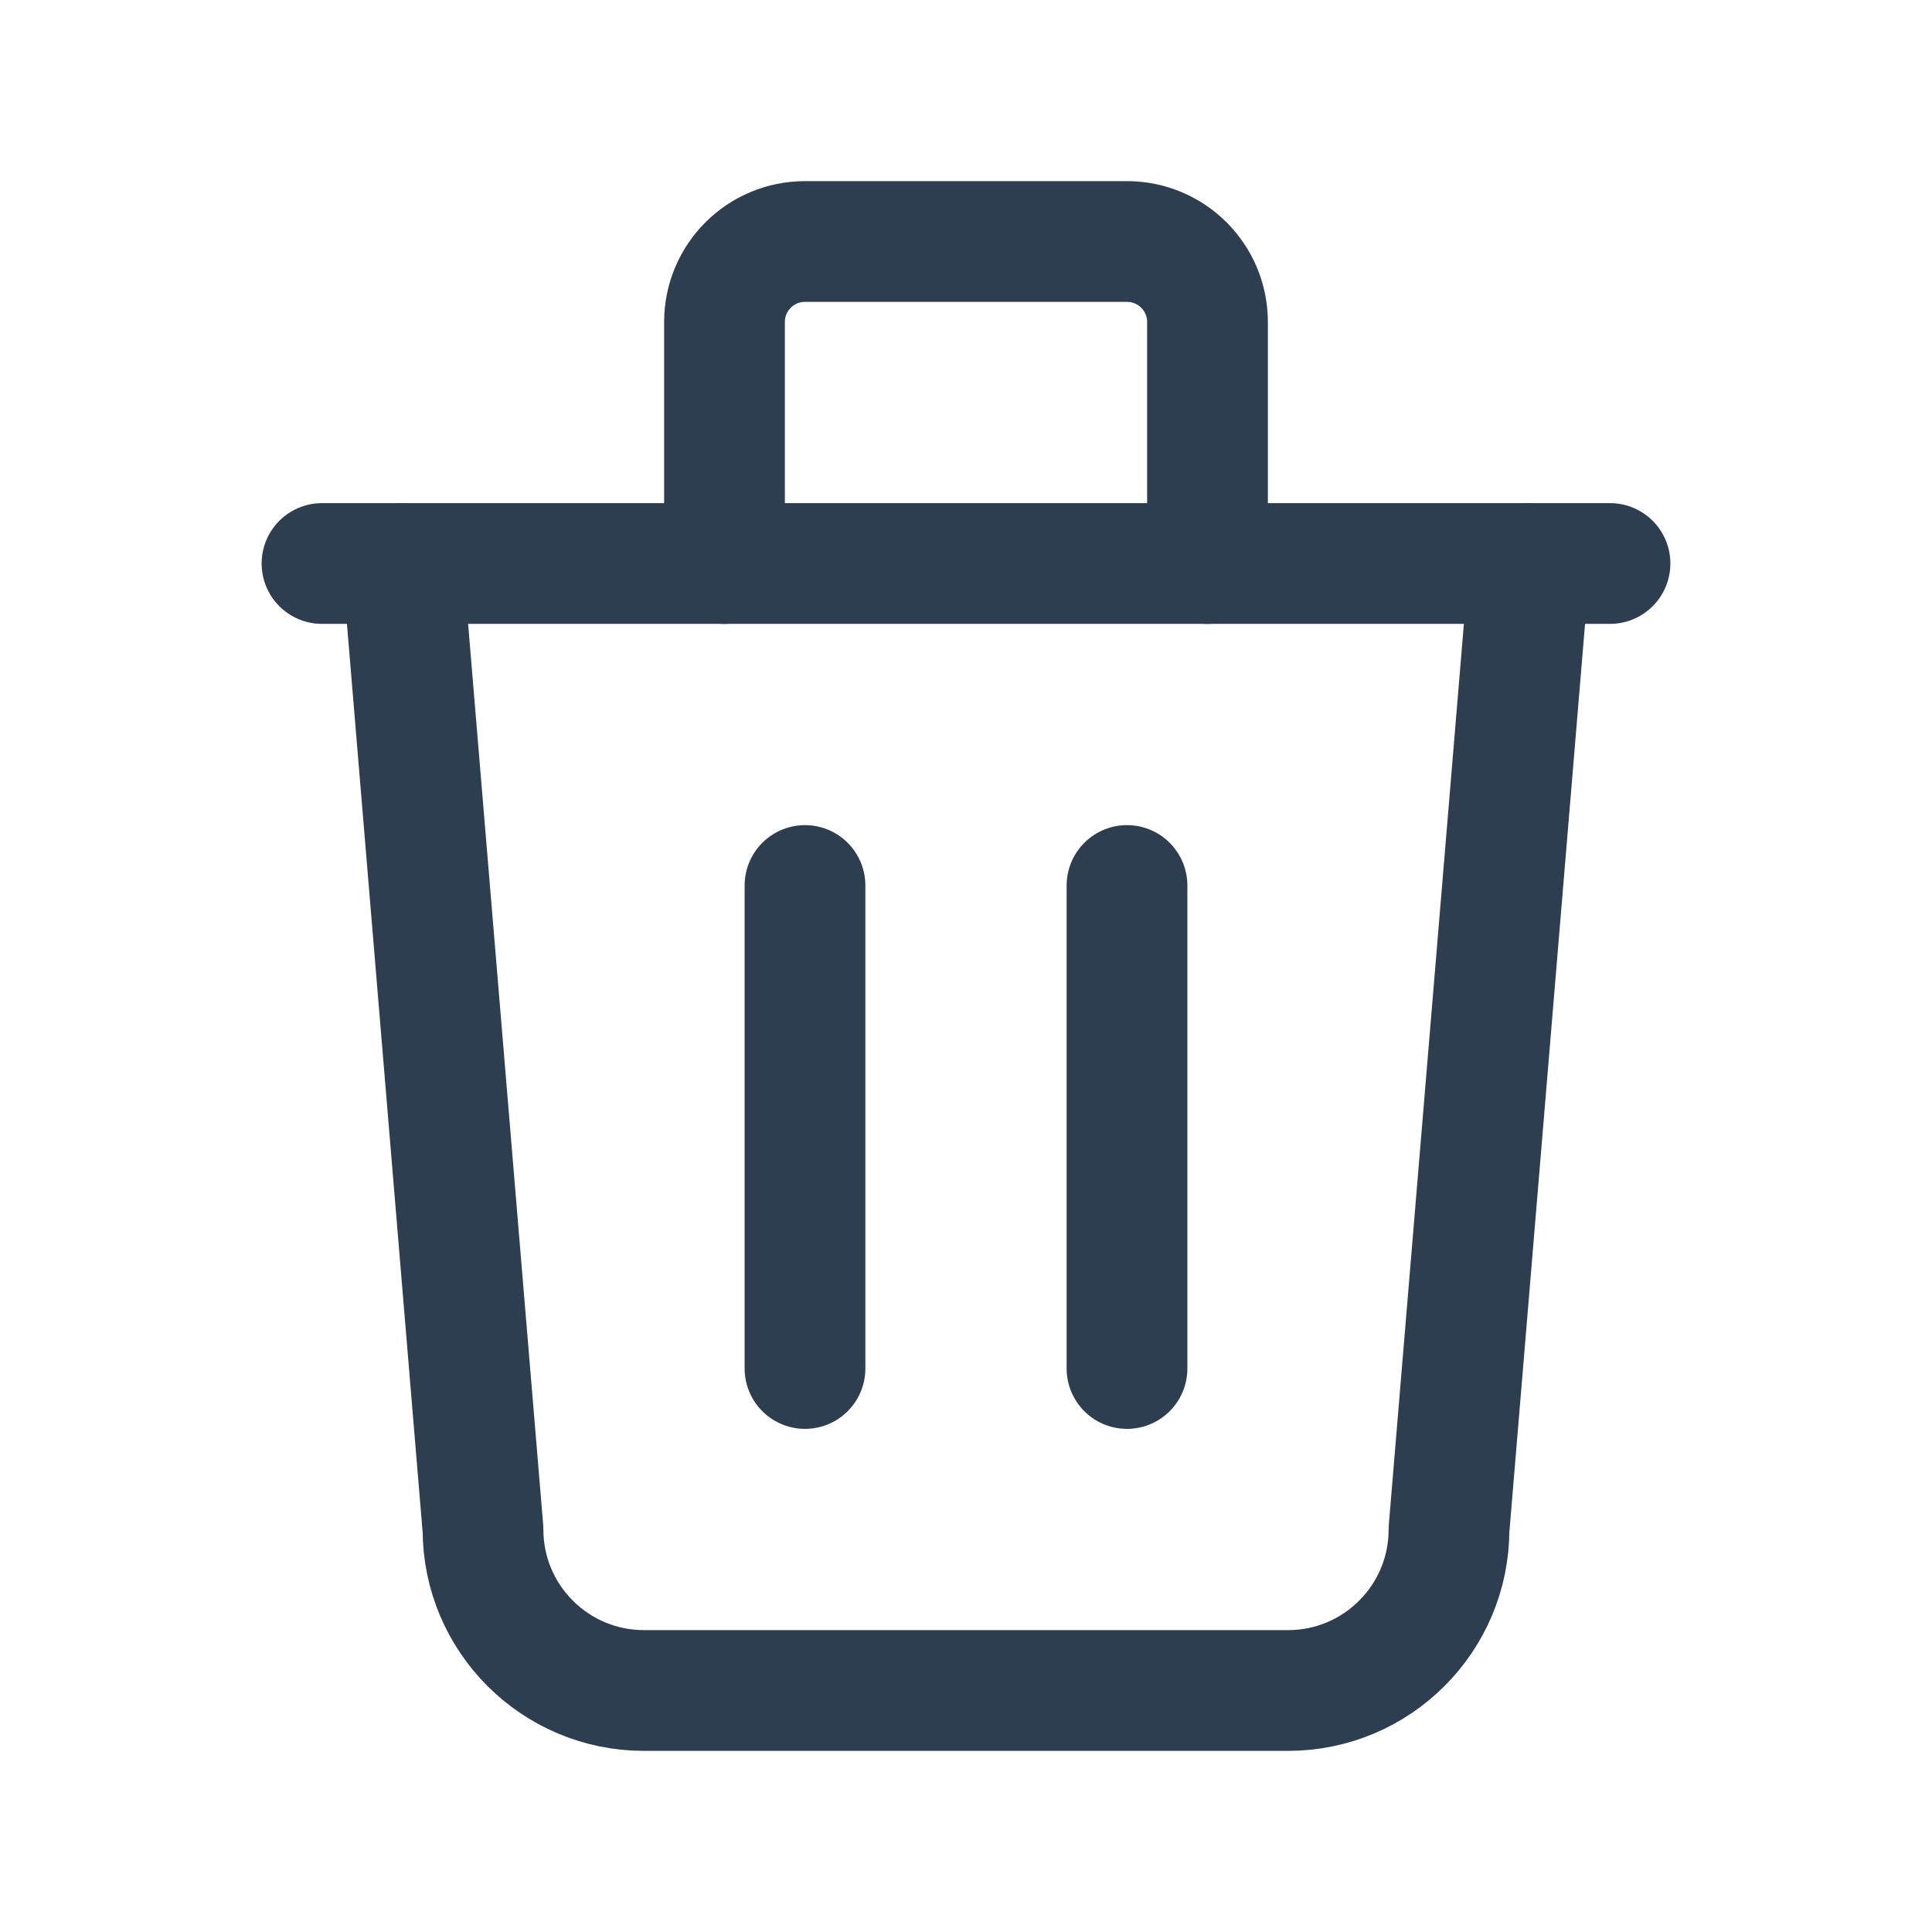
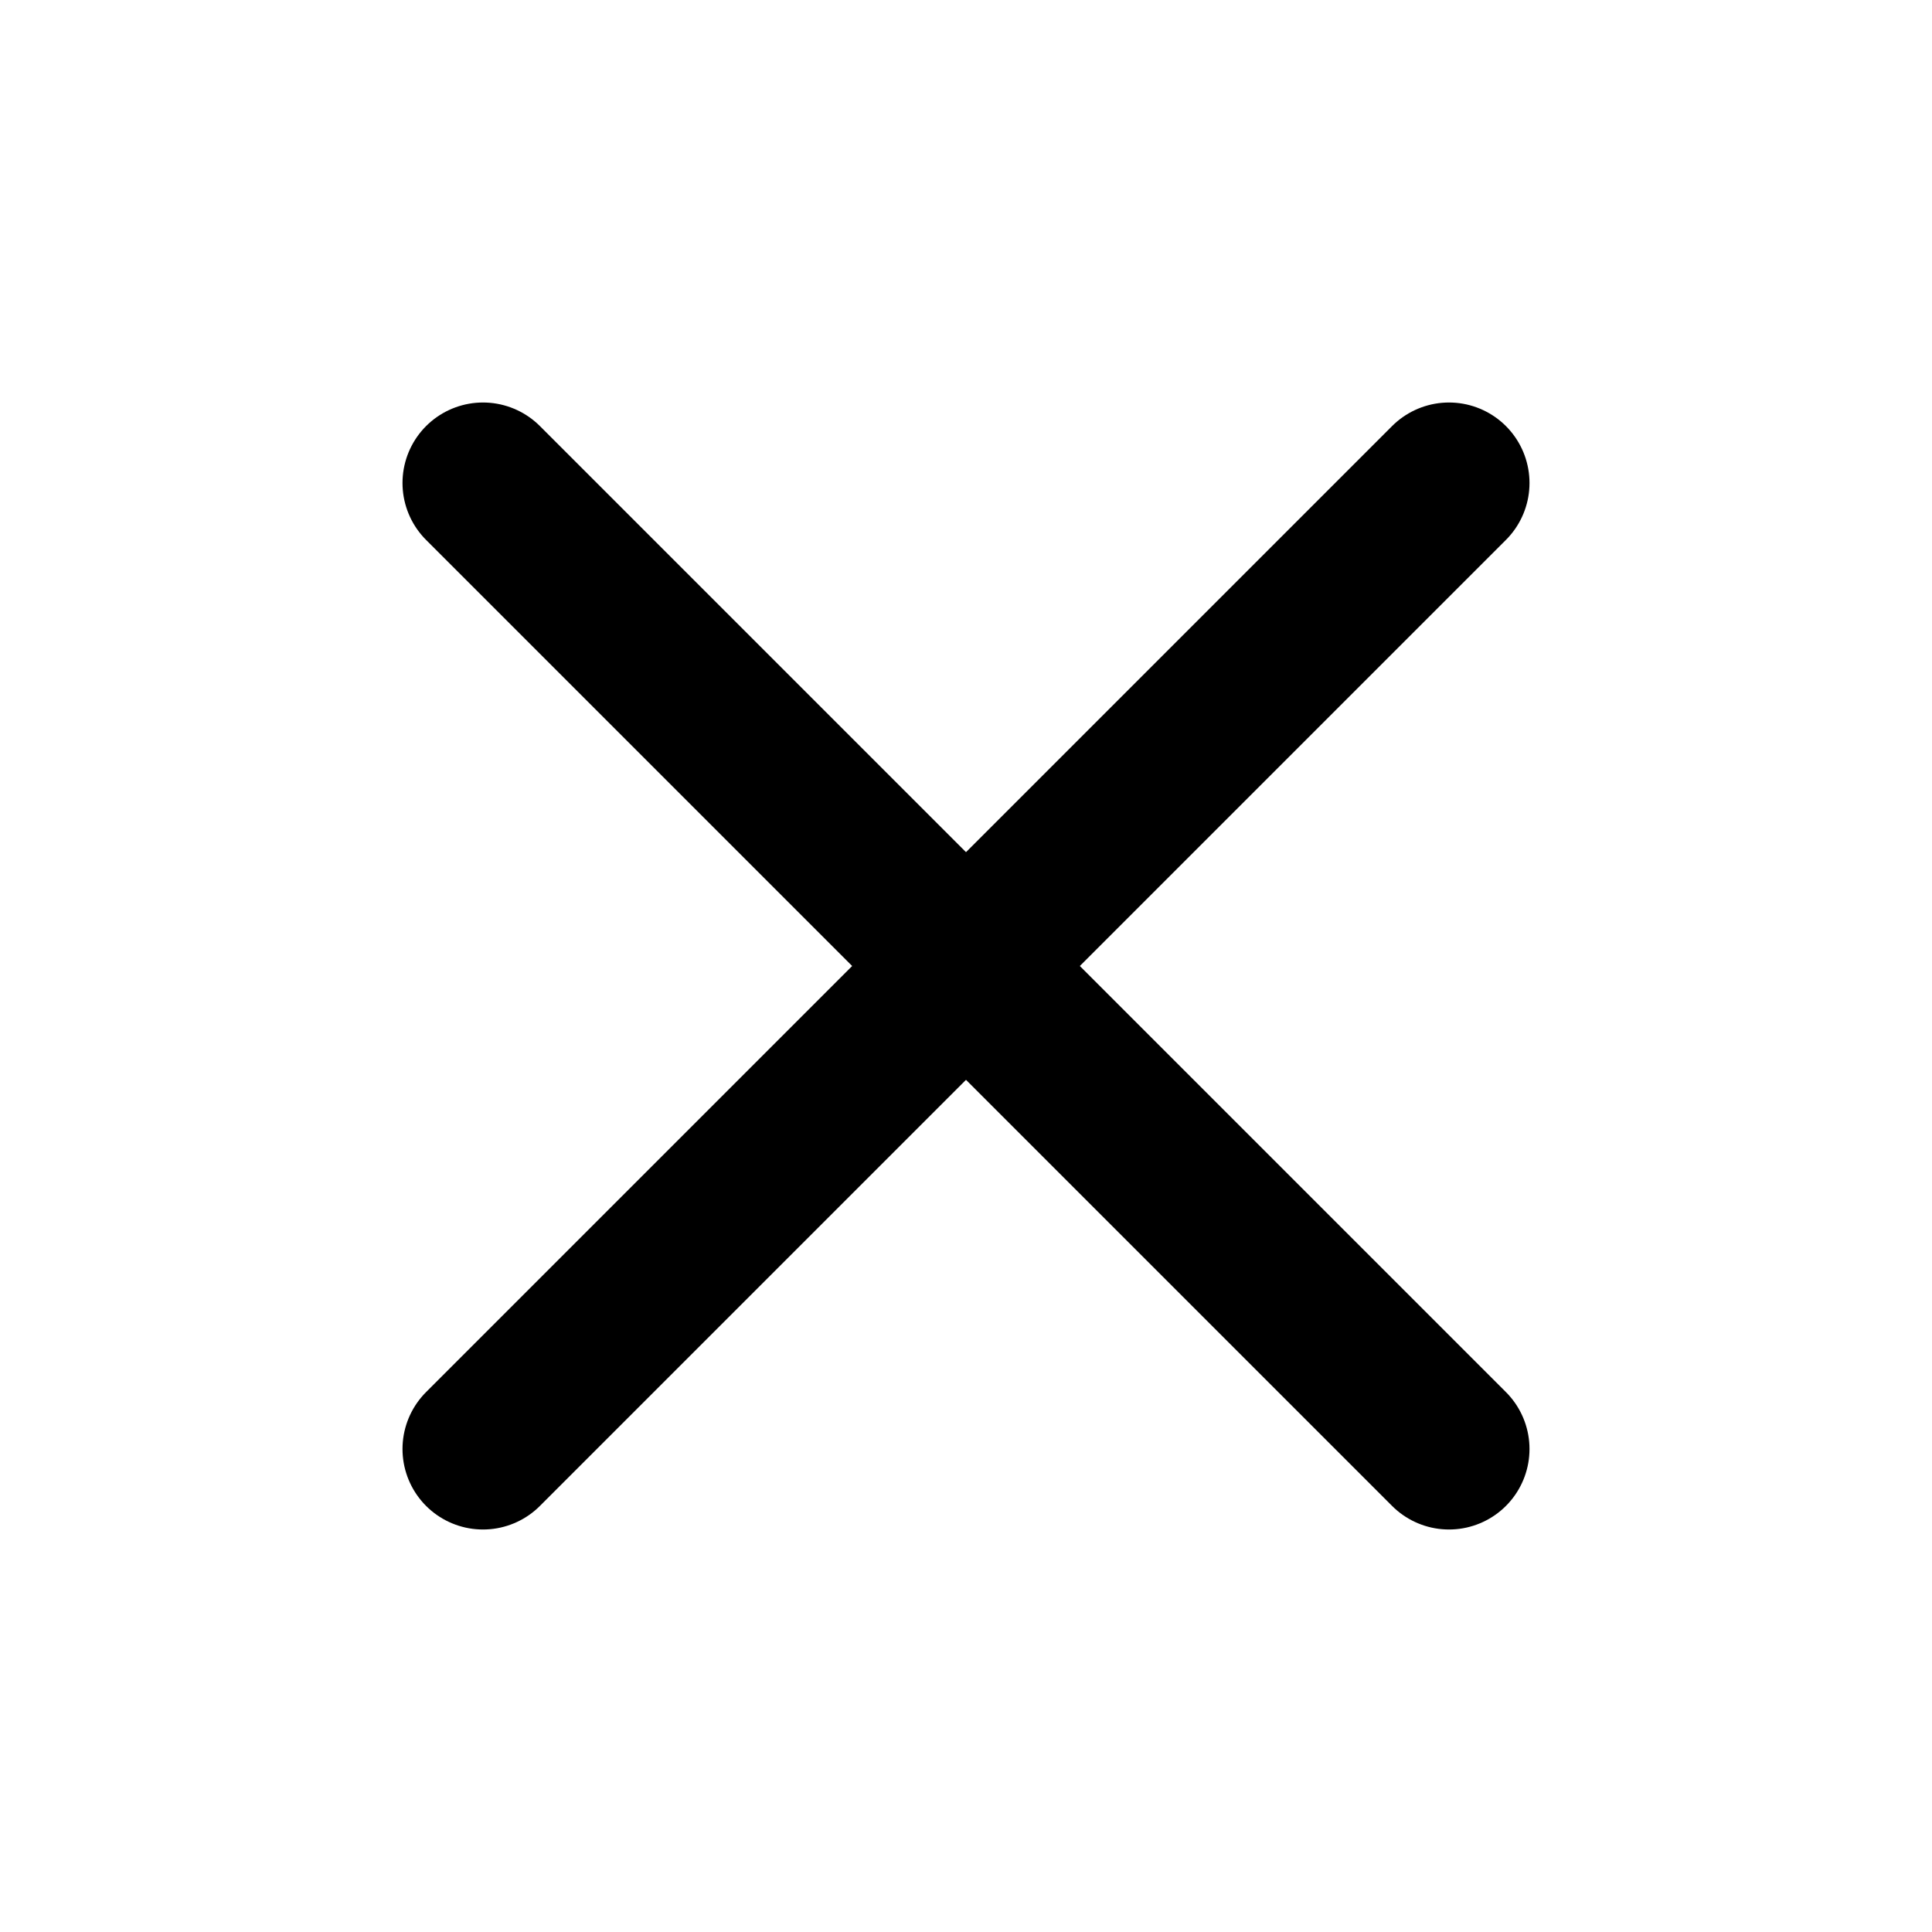
- <svg xmlns="http://www.w3.org/2000/svg" class="icon icon-tabler icon-tabler-trash" width="44" height="44" viewBox="0 0 24 24" stroke-width="1.5" stroke="#2c3e50" fill="none" stroke-linecap="round" stroke-linejoin="round">
+ <svg xmlns="http://www.w3.org/2000/svg" width="24" height="24" viewBox="0 0 24 24" fill="none" stroke="currentColor" stroke-width="2" stroke-linecap="round" stroke-linejoin="round" class="icon icon-tabler icons-tabler-outline icon-tabler-x">
  <path stroke="none" d="M0 0h24v24H0z" fill="none" />
-   <path d="M4 7l16 0" />
-   <path d="M10 11l0 6" />
-   <path d="M14 11l0 6" />
-   <path d="M5 7l1 12a2 2 0 0 0 2 2h8a2 2 0 0 0 2 -2l1 -12" />
-   <path d="M9 7v-3a1 1 0 0 1 1 -1h4a1 1 0 0 1 1 1v3" />
+   <path d="M18 6l-12 12" />
+   <path d="M6 6l12 12" />
</svg>
